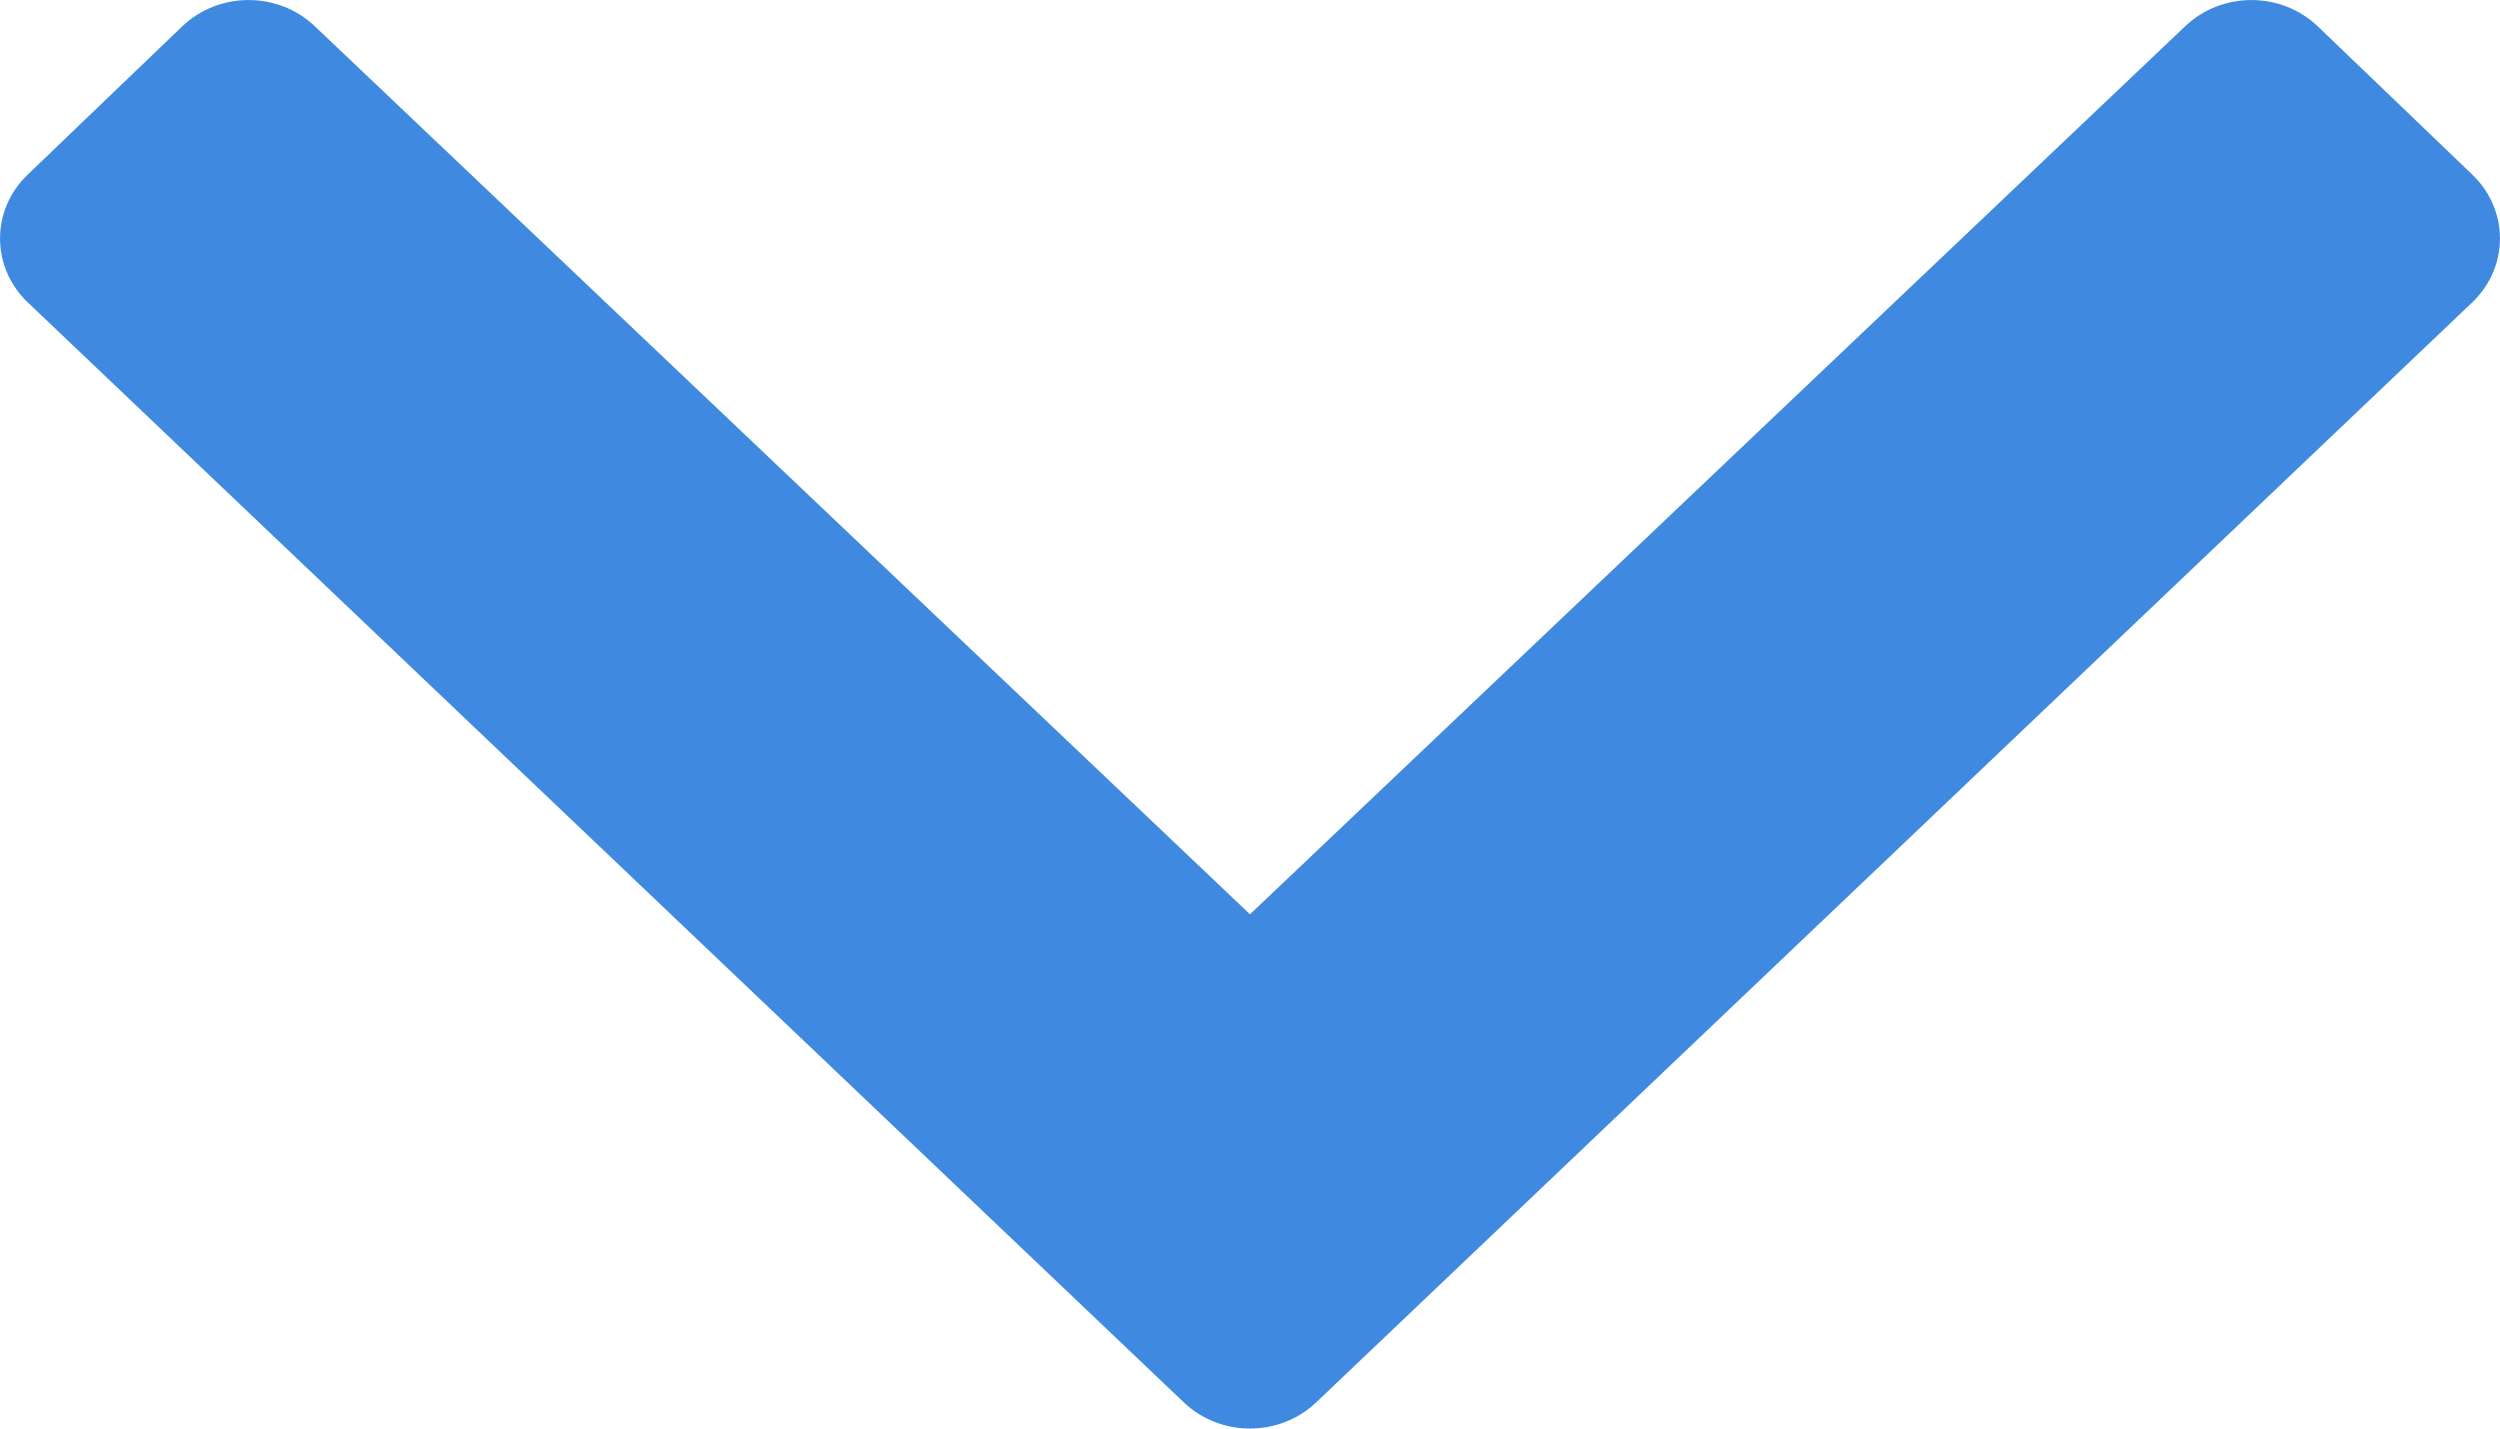
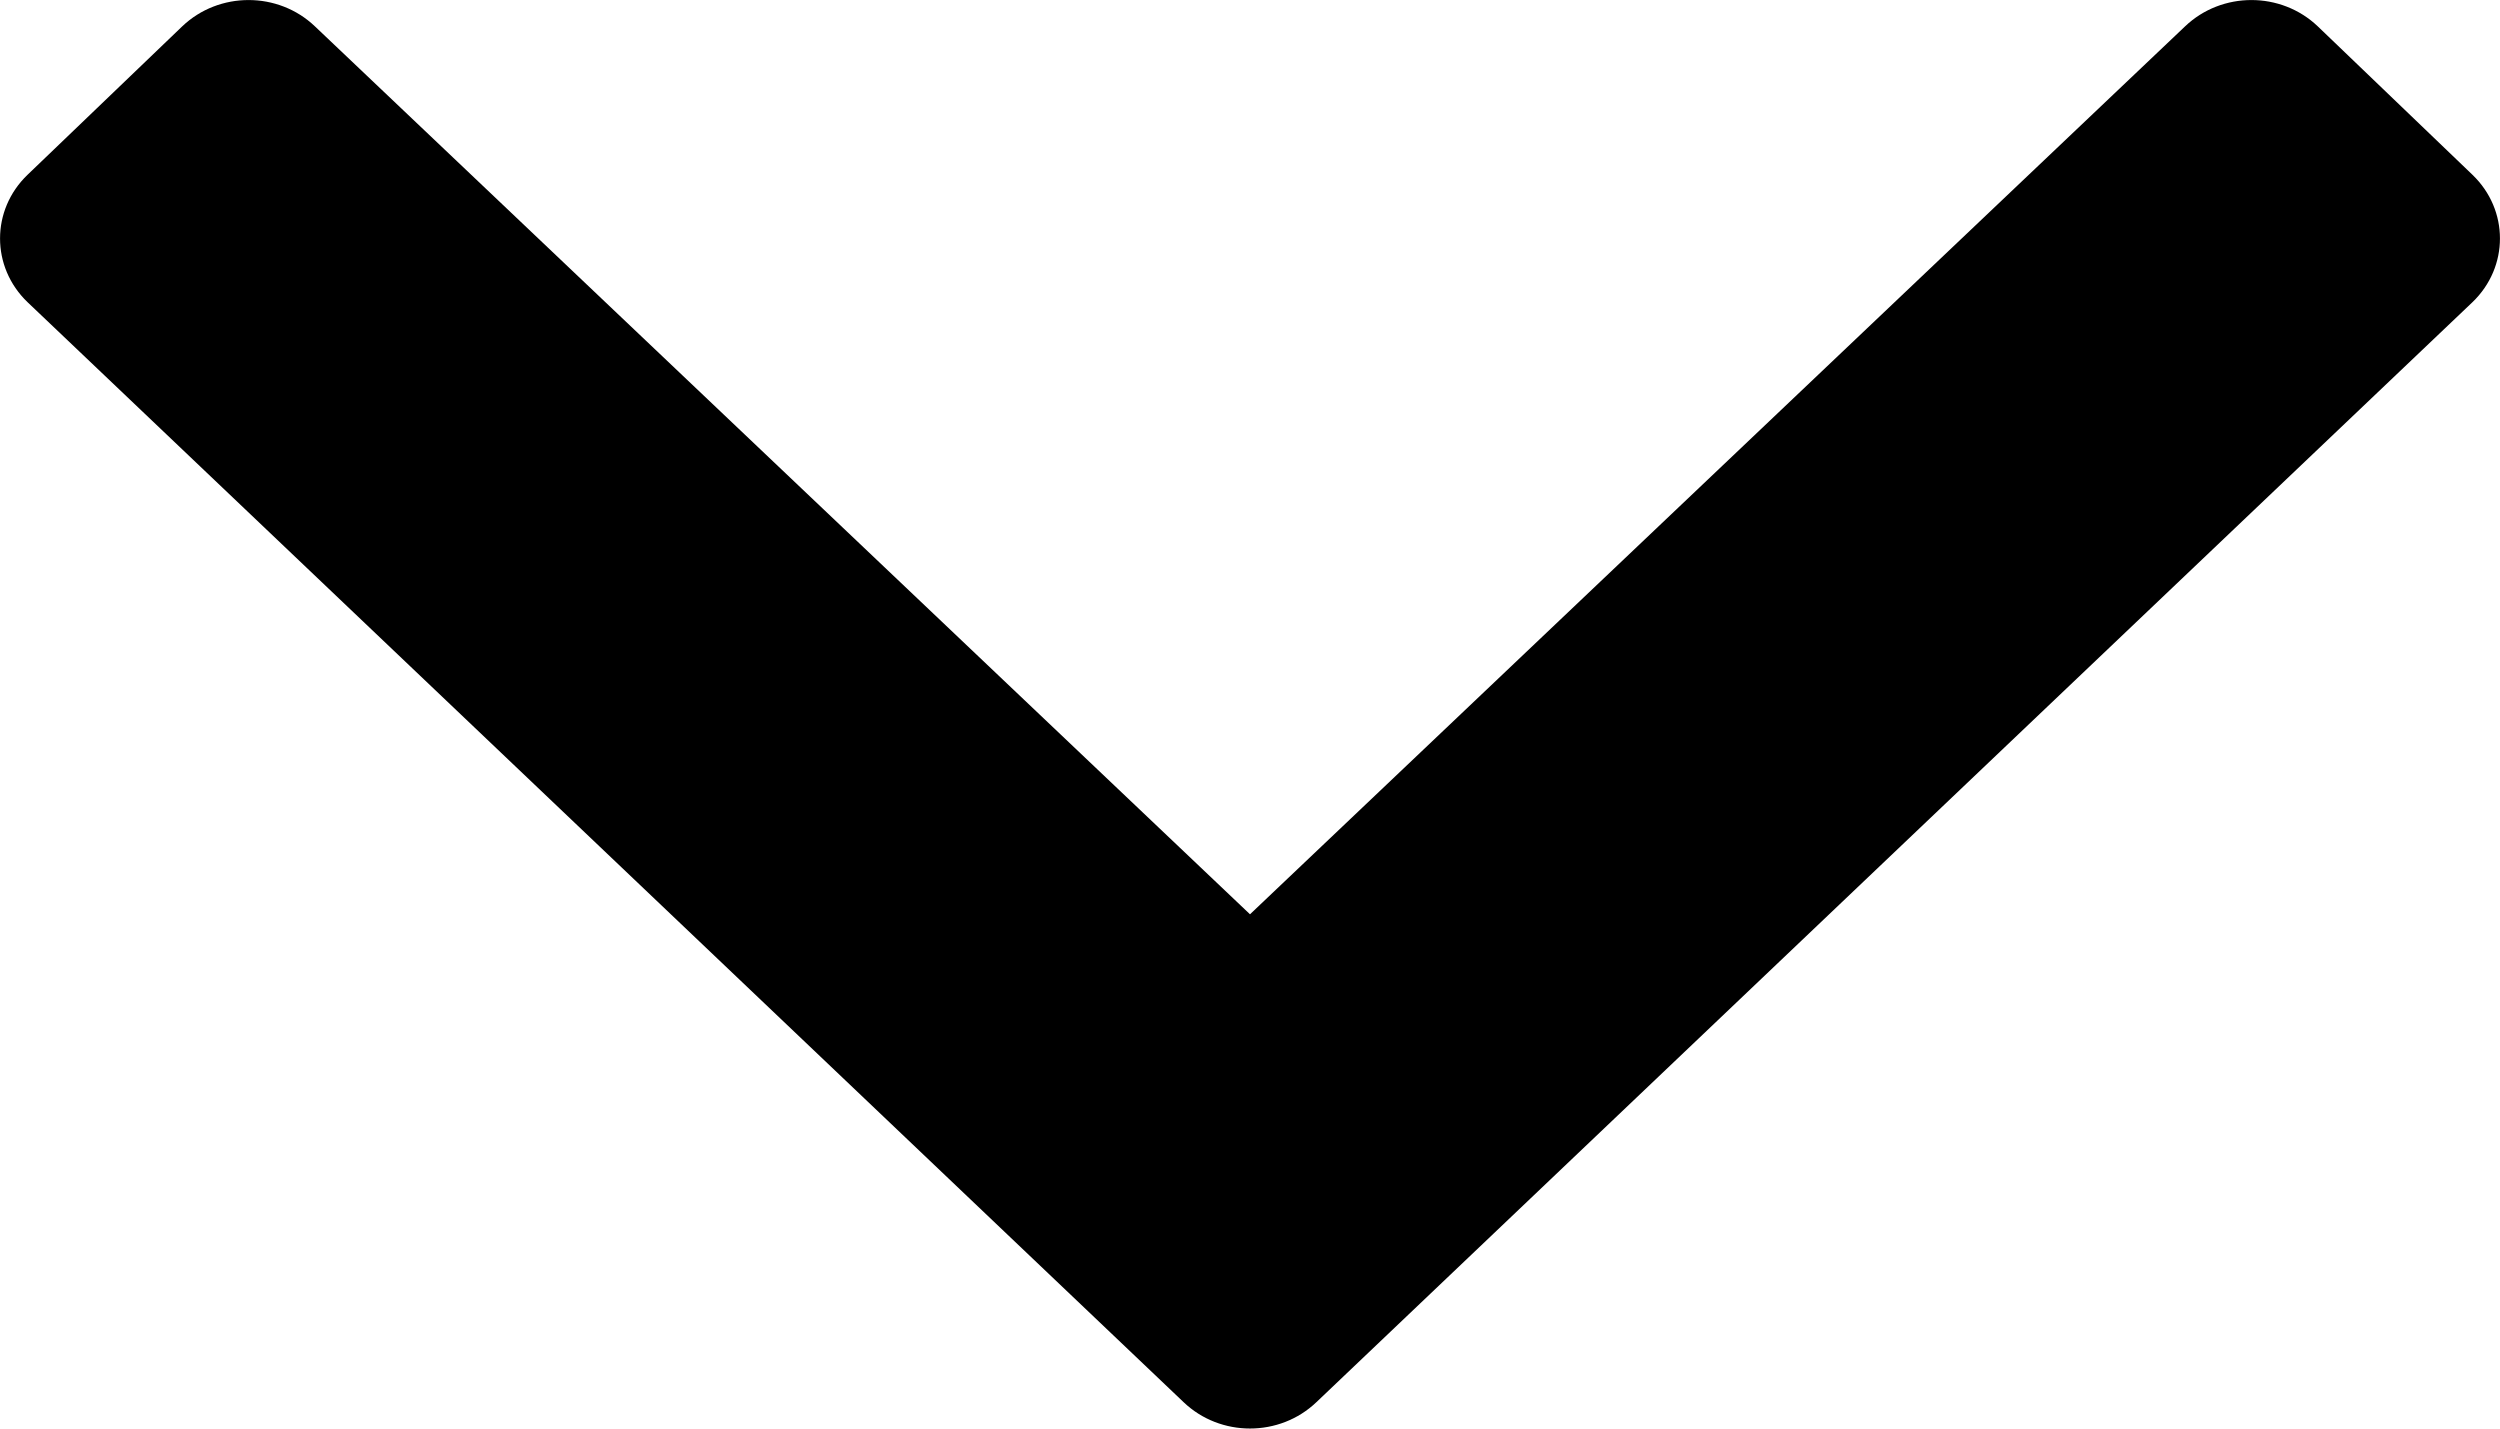
<svg xmlns="http://www.w3.org/2000/svg" width="14" height="8" viewBox="0 0 14 8" fill="none">
-   <path d="M6.628 7.852L0.154 1.692C-0.051 1.495 -0.051 1.176 0.154 0.979L1.02 0.148C1.226 -0.049 1.558 -0.049 1.764 0.148L7 5.12L12.236 0.148C12.442 -0.049 12.774 -0.049 12.98 0.148L13.846 0.979C14.051 1.176 14.051 1.495 13.846 1.692L7.372 7.852C7.166 8.049 6.834 8.049 6.628 7.852Z" fill="#3F8AE0" />
+   <path d="M6.628 7.852L0.154 1.692C-0.051 1.495 -0.051 1.176 0.154 0.979L1.02 0.148C1.226 -0.049 1.558 -0.049 1.764 0.148L7 5.12L12.236 0.148C12.442 -0.049 12.774 -0.049 12.98 0.148L13.846 0.979C14.051 1.176 14.051 1.495 13.846 1.692L7.372 7.852C7.166 8.049 6.834 8.049 6.628 7.852Z" fill="currentColor" />
</svg>
